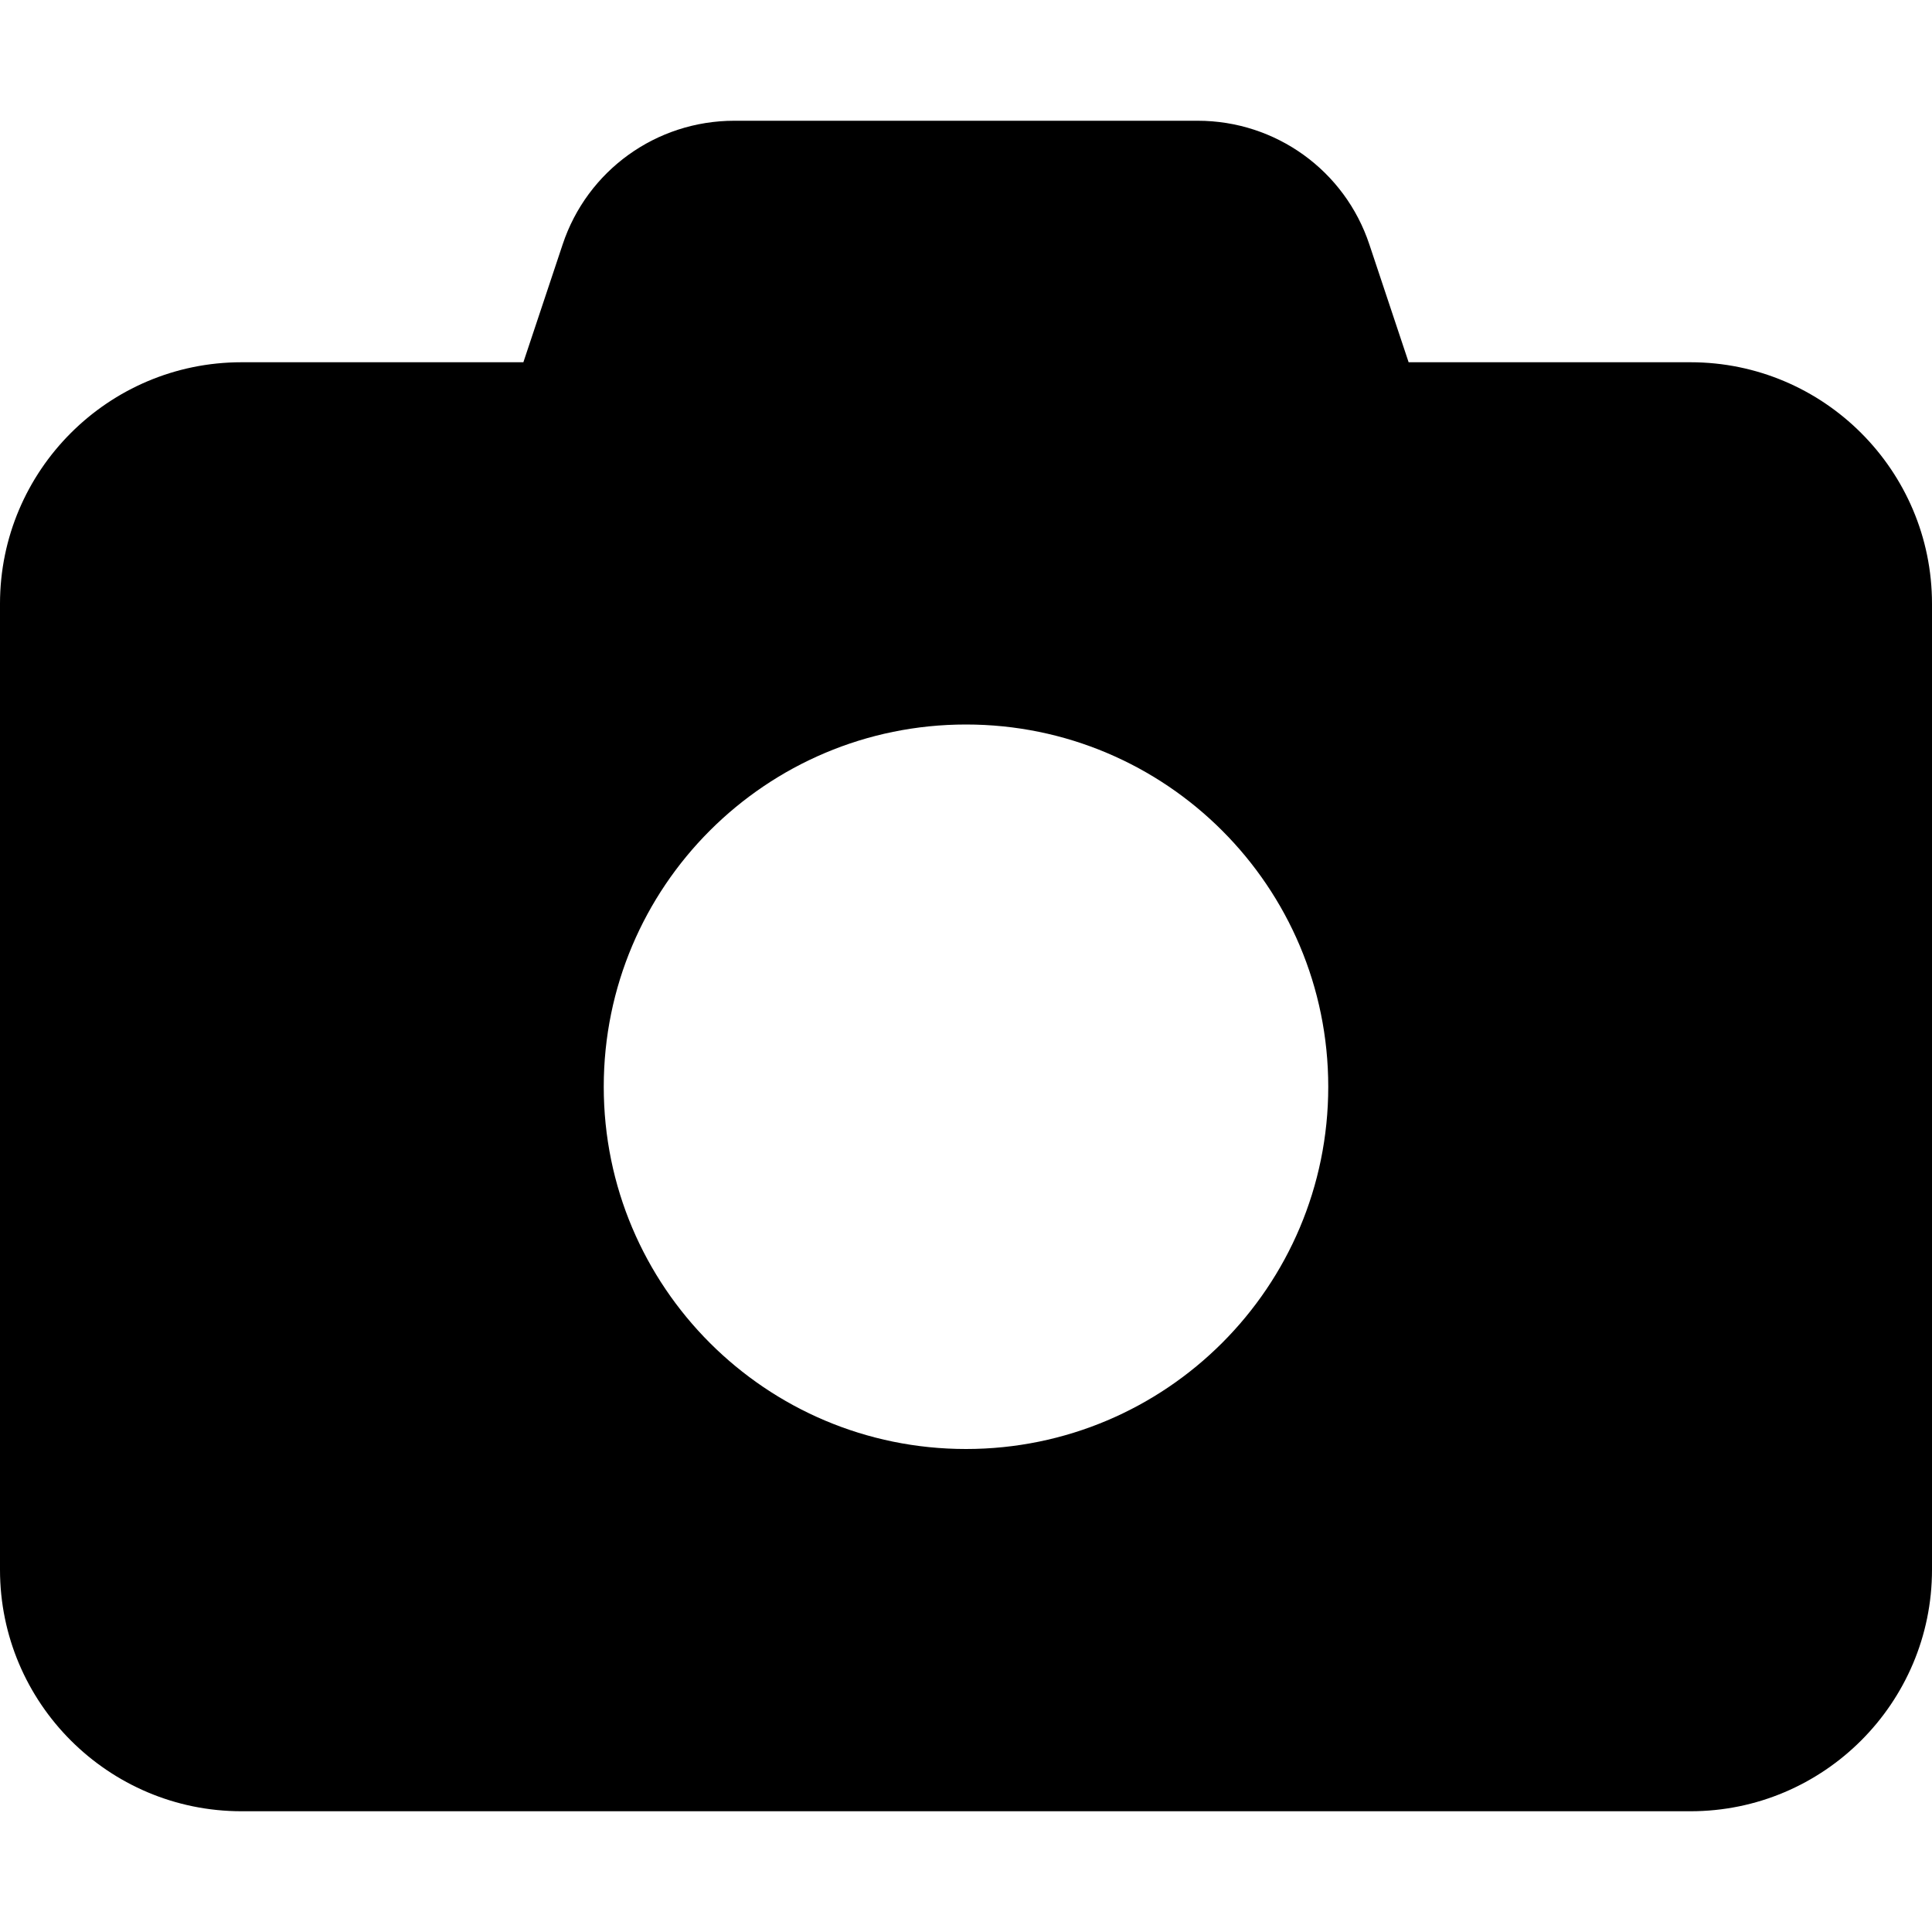
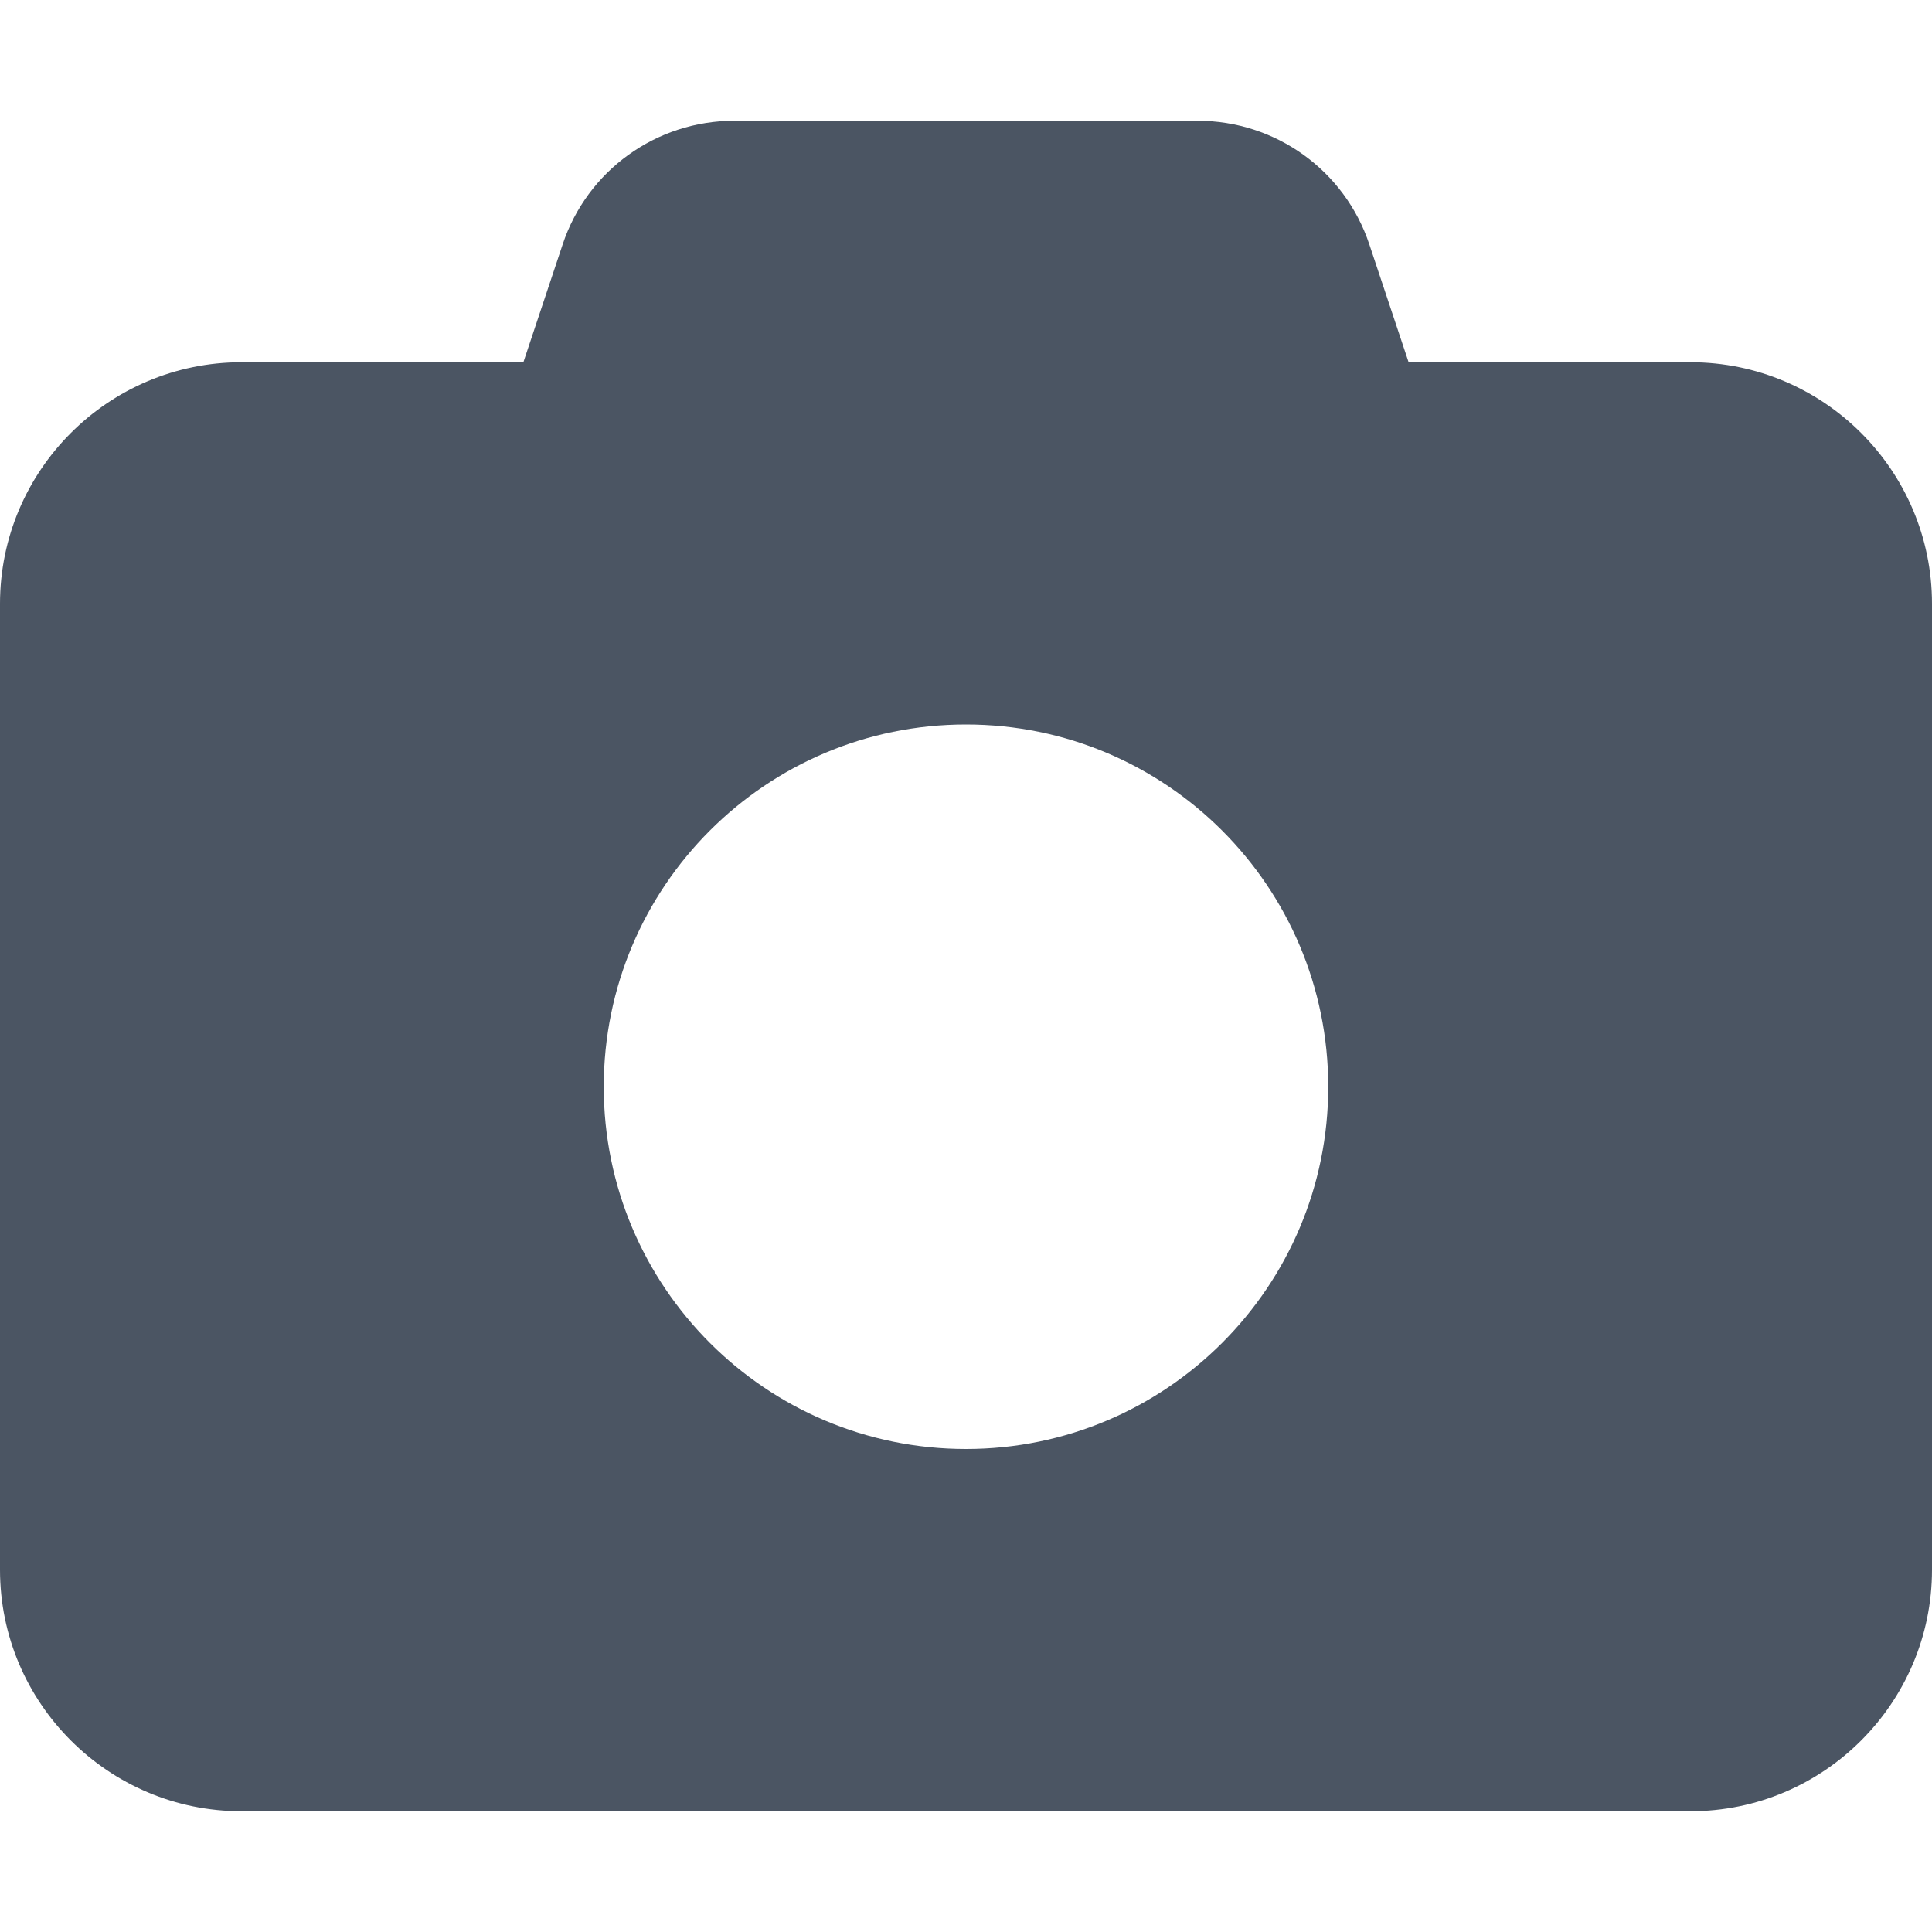
- <svg xmlns="http://www.w3.org/2000/svg" height="1em" viewBox="0 0 512 512">
+ <svg xmlns="http://www.w3.org/2000/svg" fill="#4b5563" height="1em" viewBox="0 0 512 512">
  <path d="M149.1 64.8L138.7 96H64C28.7 96 0 124.7 0 160V416c0 35.3 28.7 64 64 64H448c35.3 0 64-28.7 64-64V160c0-35.3-28.7-64-64-64H373.3L362.9 64.8C356.4 45.2 338.1 32 317.4 32H194.6c-20.7 0-39 13.2-45.5 32.8zM256 192a96 96 0 1 1 0 192 96 96 0 1 1 0-192z" />
</svg>
